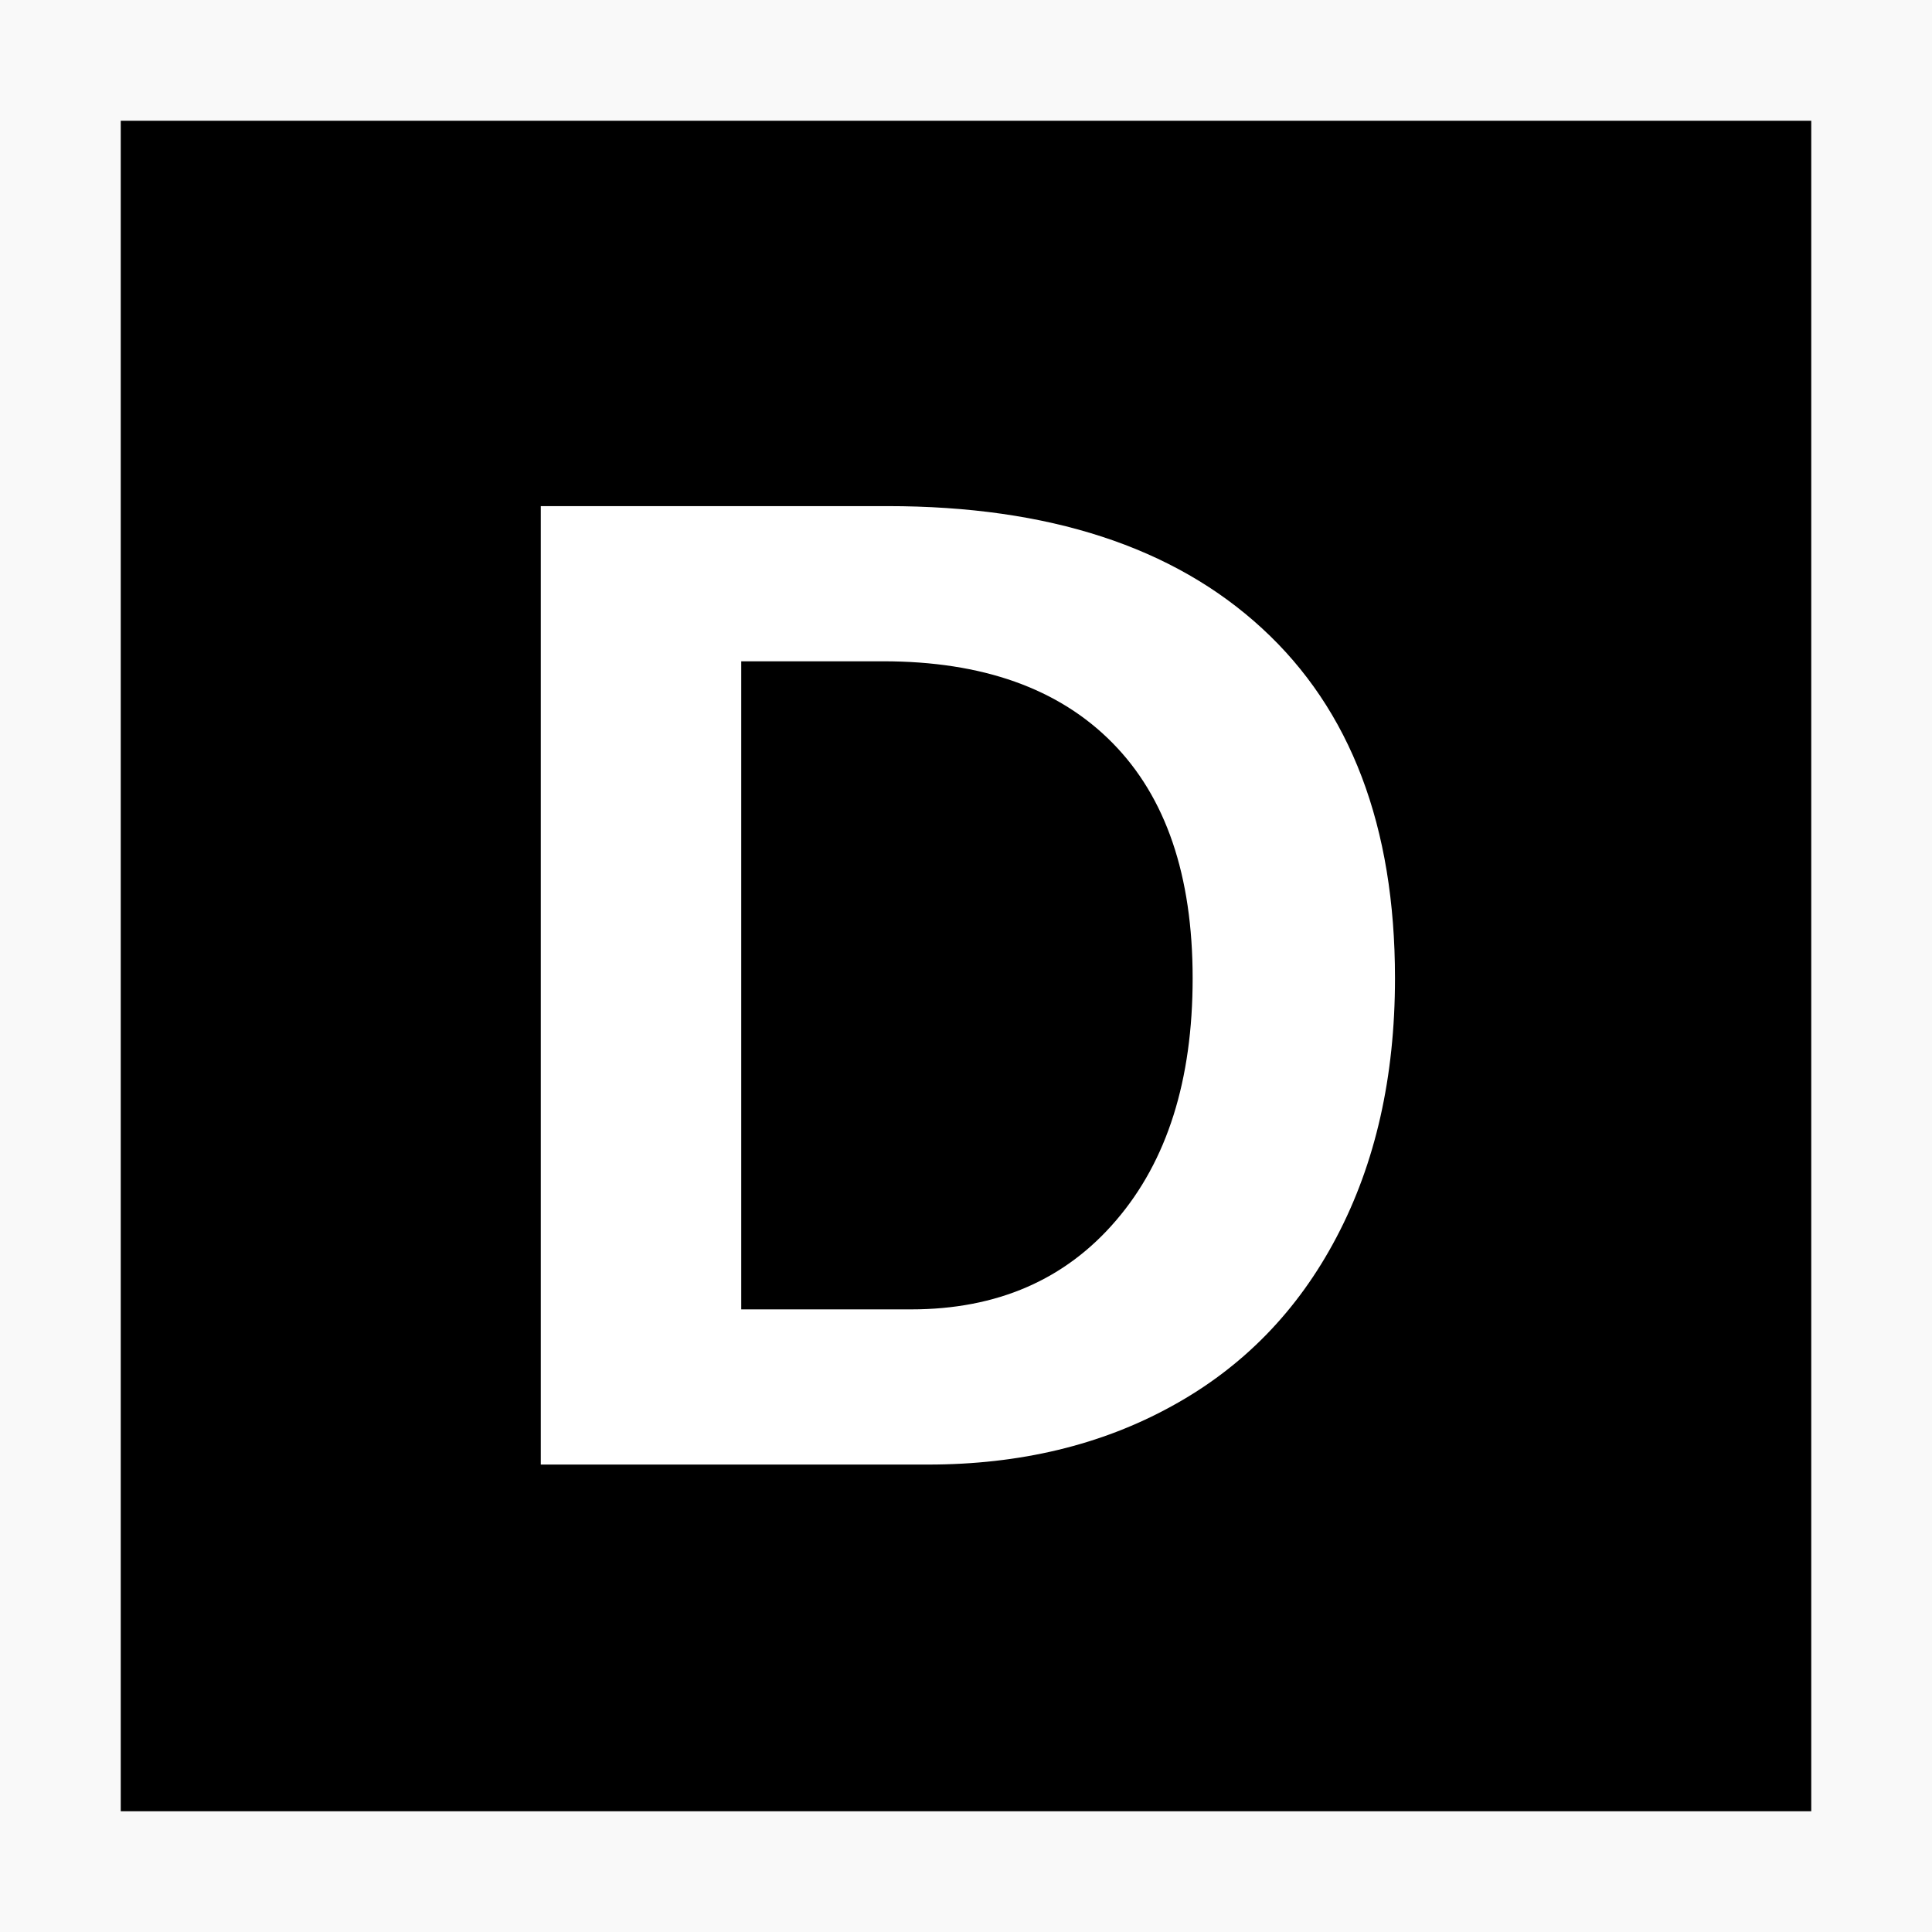
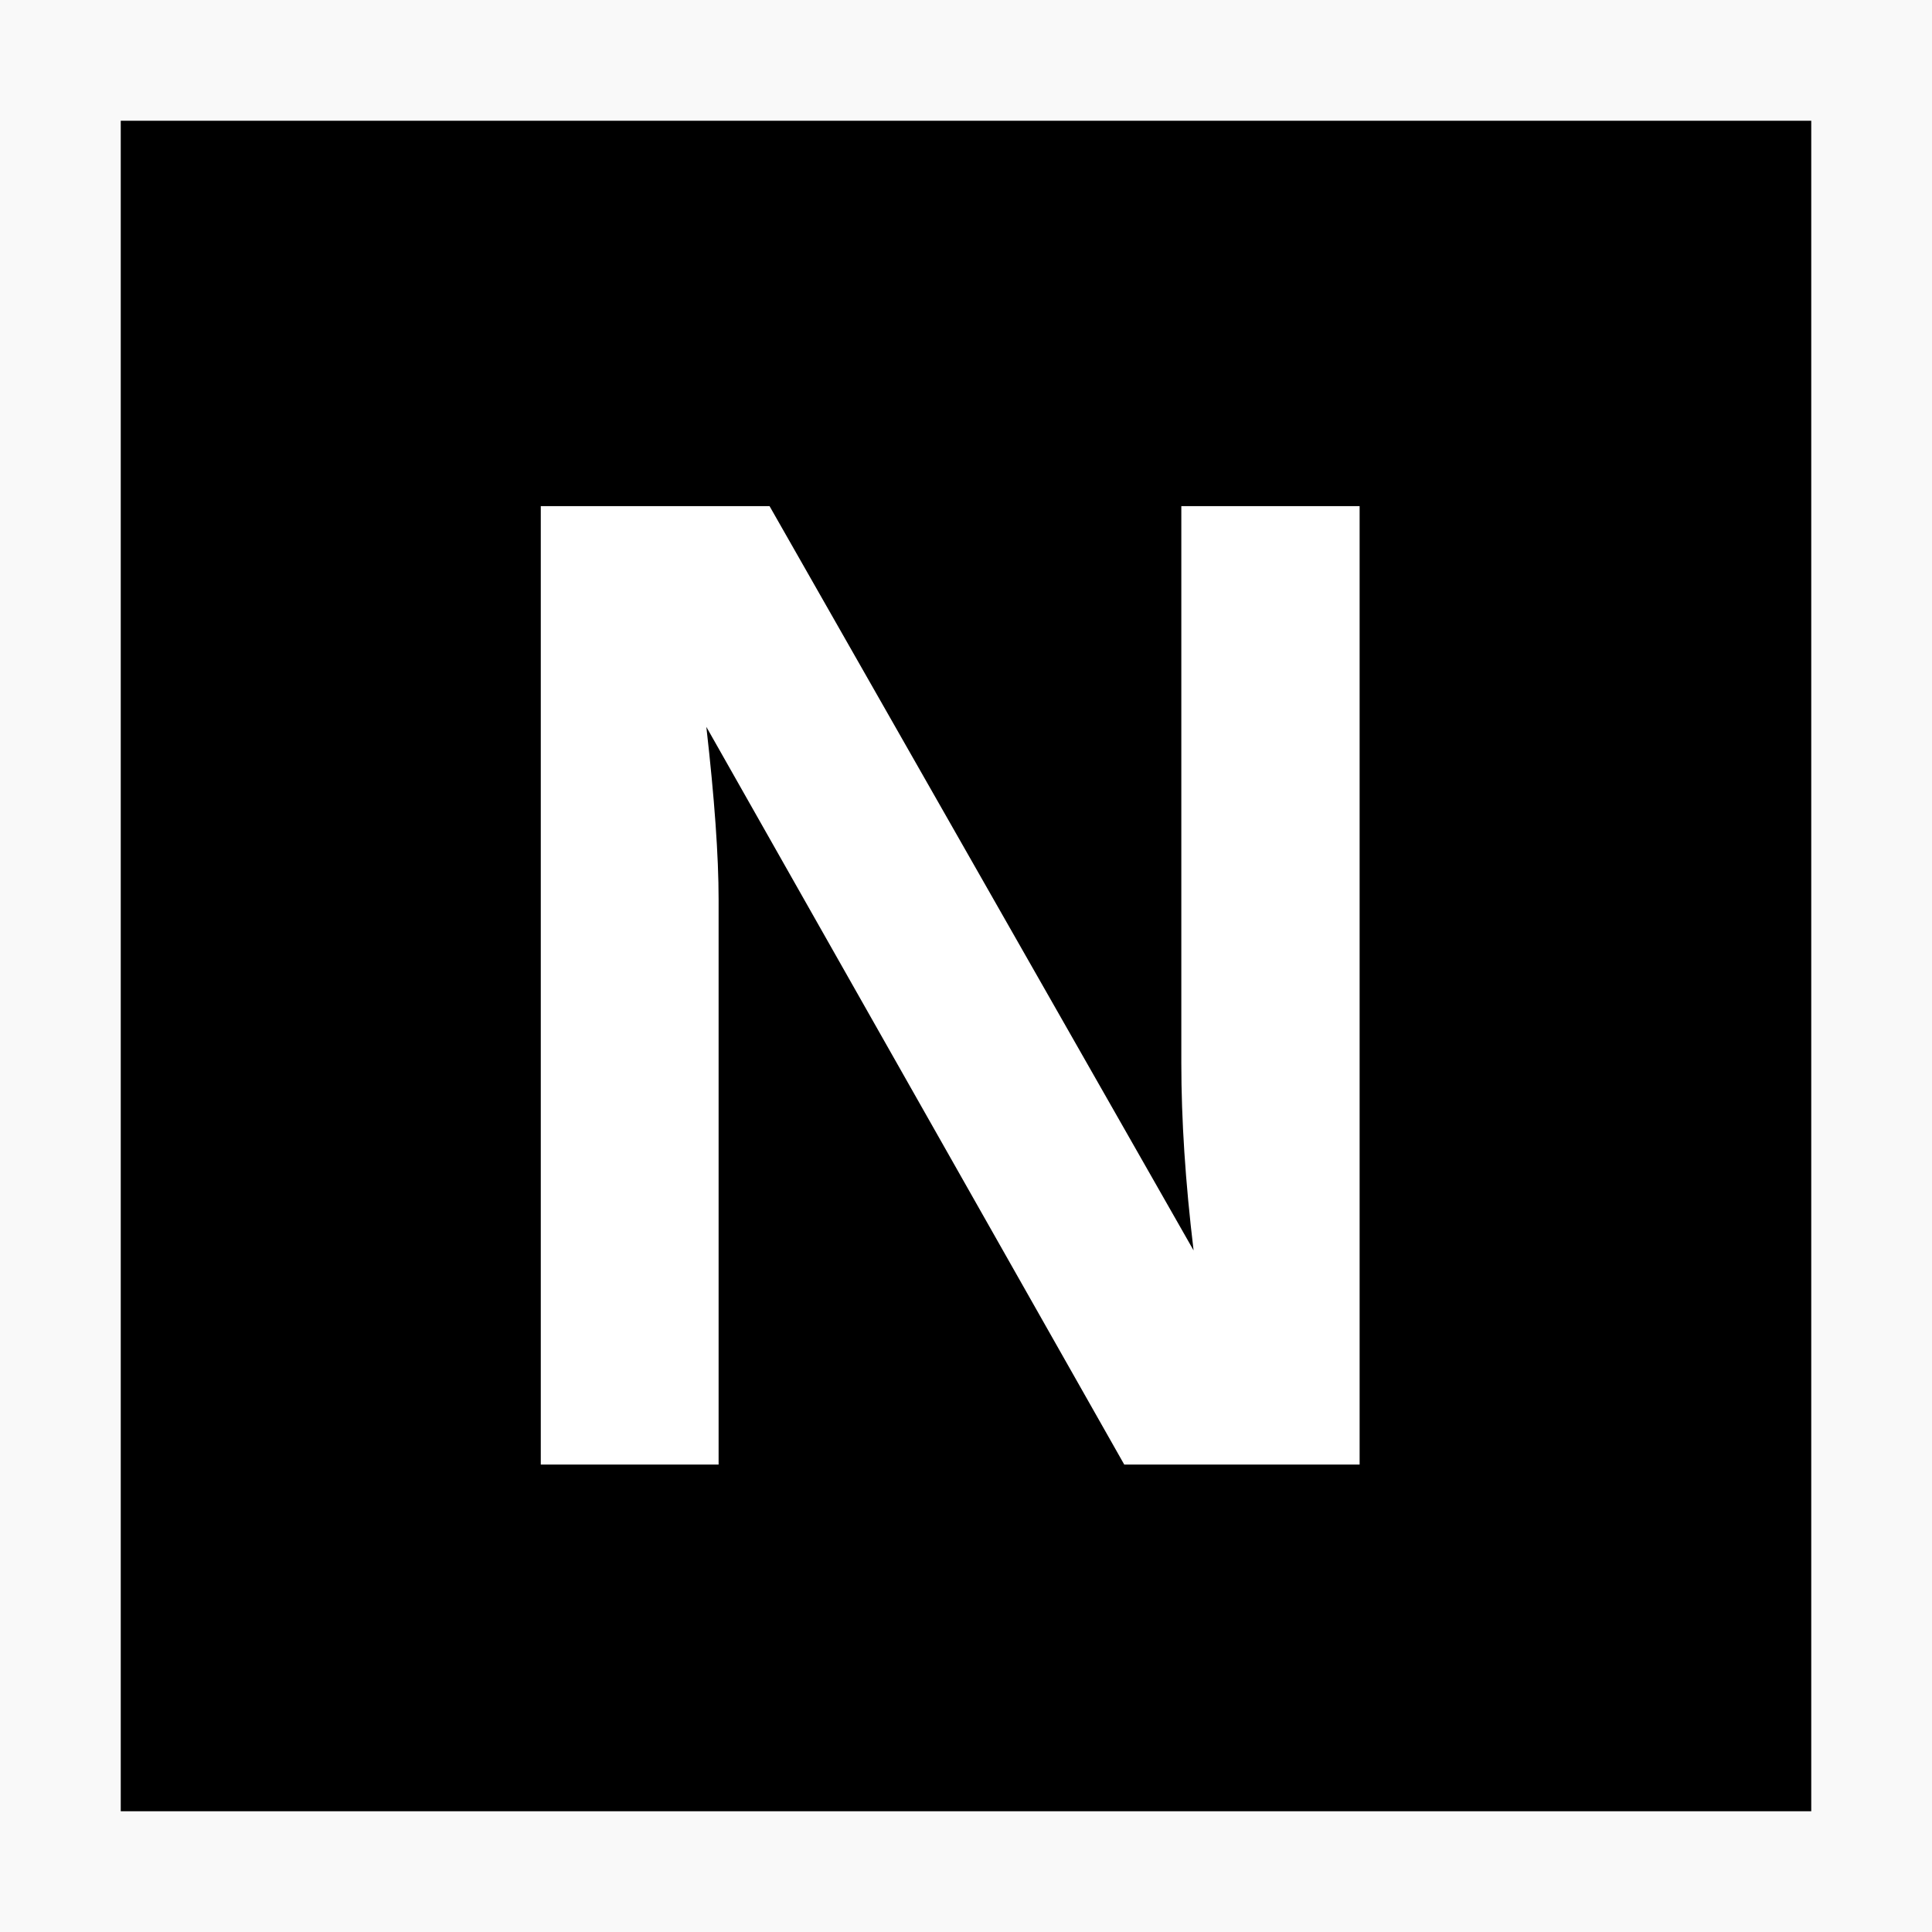
<svg xmlns="http://www.w3.org/2000/svg" id="svg2" version="1.1" width="64" height="64">
  <defs id="defs6" />
  <rect style="fill:#f9f9f9;fill-opacity:1;stroke:none" id="rect2987" width="64" height="64" x="0" y="0" />
  <rect style="fill:#000000;fill-opacity:1;stroke:none" id="rect2989" width="56" height="56" x="4" y="4" />
  <text xml:space="preserve" style="font-style:normal;font-weight:normal;font-size:46.138px;line-height:125%;font-family:Sans;letter-spacing:0px;word-spacing:0px;fill:#ffffff;fill-opacity:1;stroke:none" x="14.822" y="48.513" id="text3759">
-     <tspan id="tspan3761" x="14.822" y="48.513" style="font-style:normal;font-variant:normal;font-weight:bold;font-stretch:normal;font-family:Arial;-inkscape-font-specification:'Arial Bold';fill:#ffffff">D</tspan>
+     <tspan id="tspan3761" x="14.822" y="48.513" style="font-style:normal;font-variant:normal;font-weight:bold;font-stretch:normal;font-family:Arial;-inkscape-font-specification:'Arial Bold';fill:#ffffff">N</tspan>
  </text>
</svg>
